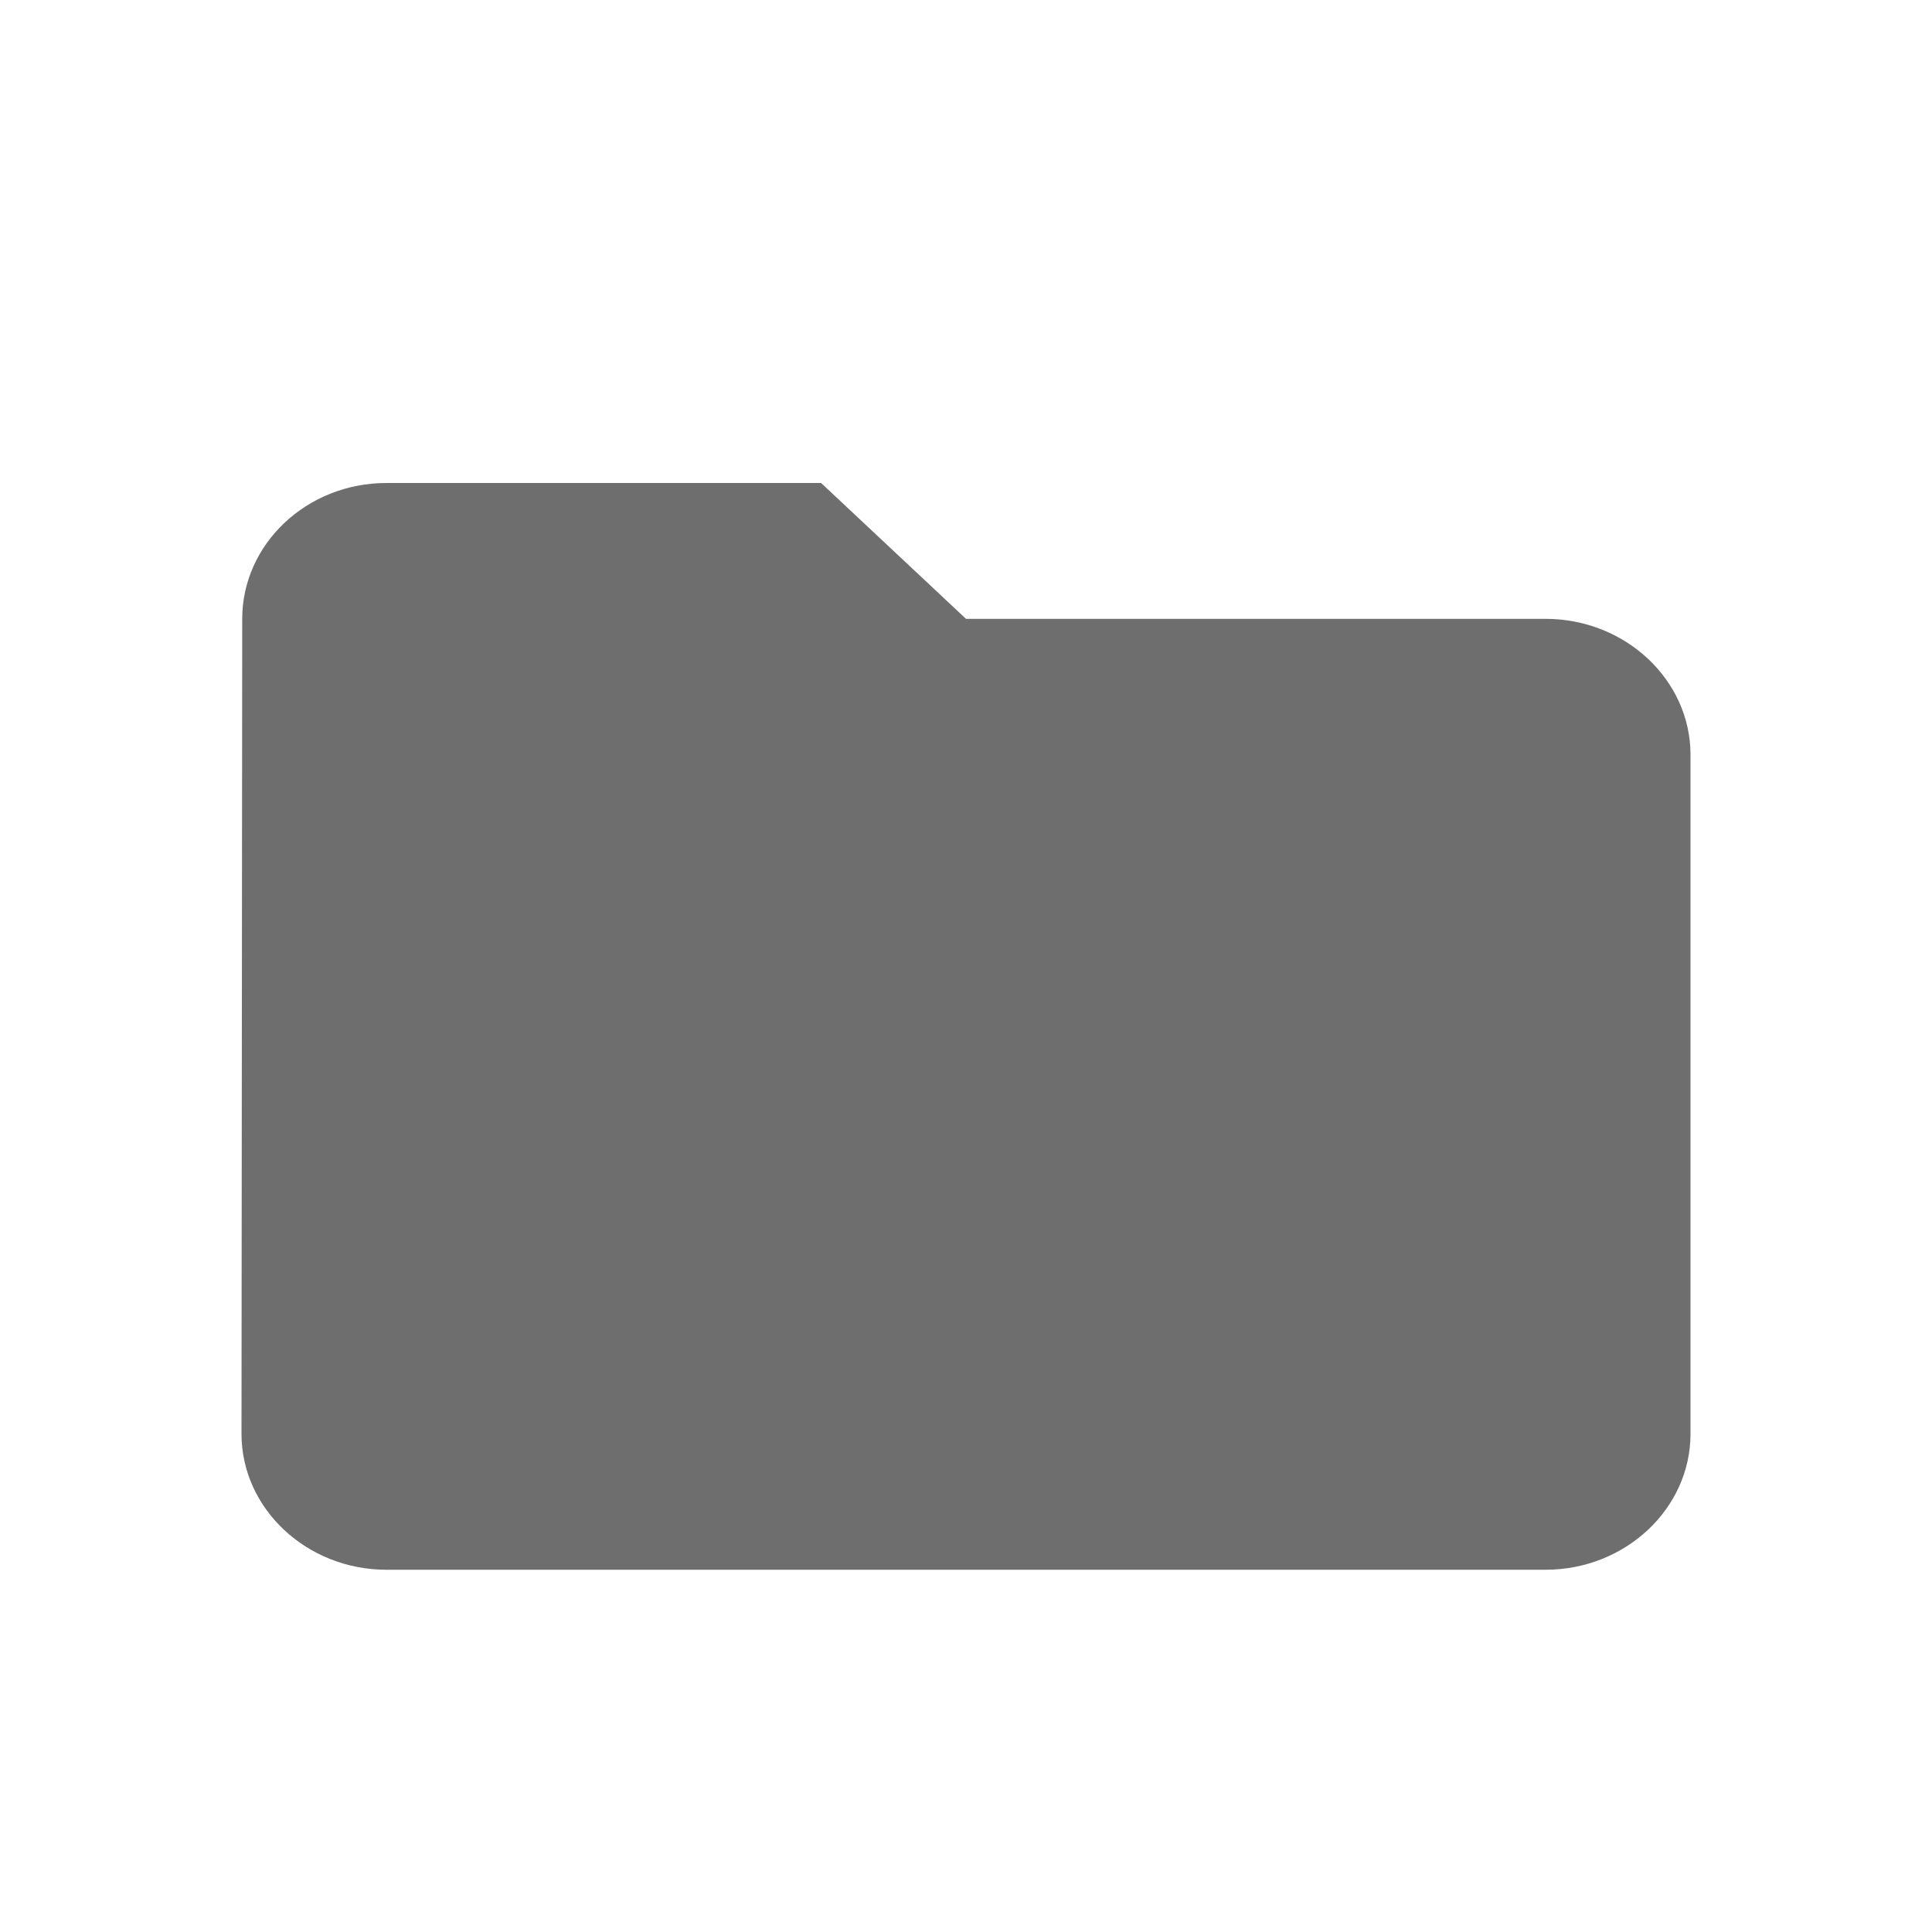
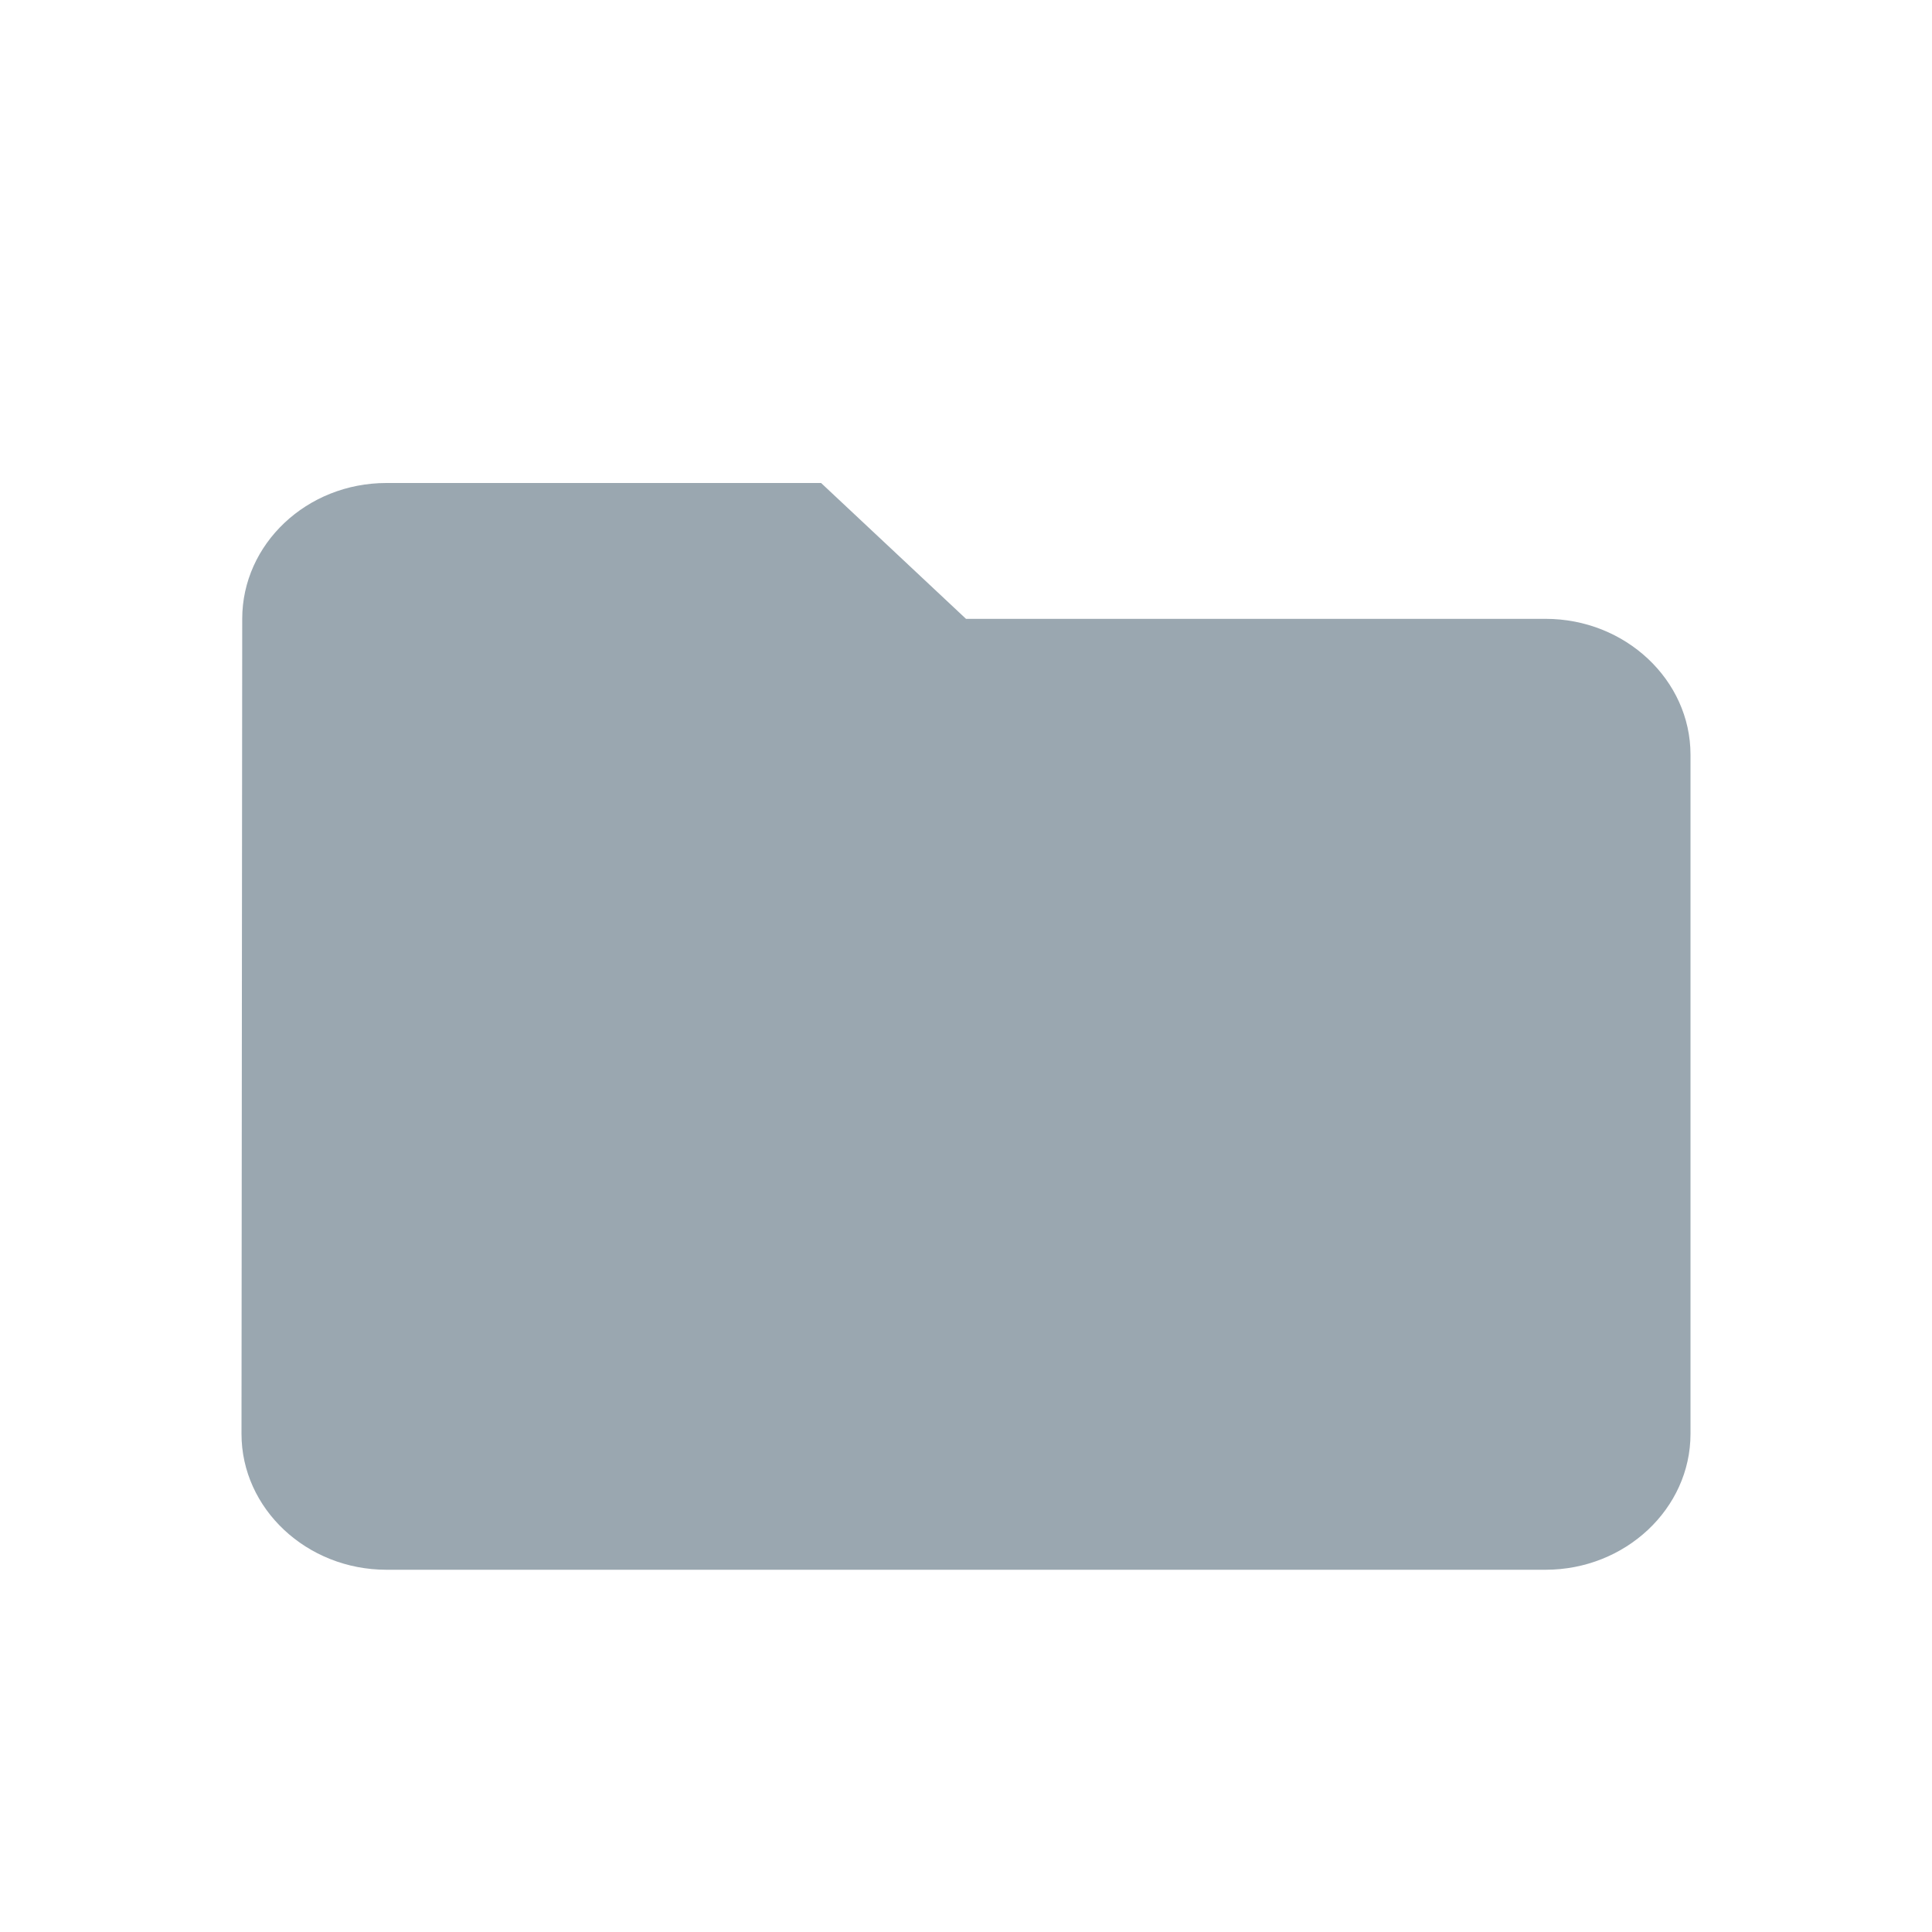
<svg xmlns="http://www.w3.org/2000/svg" width="16" height="16" viewBox="0 0 16 16">
  <rect width="16" height="16" fill="none" />
-   <path d="M6.8 4H3.2c-.66 0-1.194.506-1.194 1.125L2 11.875C2 12.494 2.54 13 3.2 13h9.6c.66 0 1.2-.506 1.2-1.125V6.25c0-.619-.54-1.125-1.2-1.125H8L6.8 4z" fill="#6E6E6E" fill-rule="nonzero" />
+   <path d="M6.8 4H3.2c-.66 0-1.194.506-1.194 1.125L2 11.875C2 12.494 2.54 13 3.2 13h9.6c.66 0 1.2-.506 1.2-1.125V6.25c0-.619-.54-1.125-1.2-1.125H8L6.8 4z" fill="#9AA7B0" fill-rule="evenodd" />
</svg>
